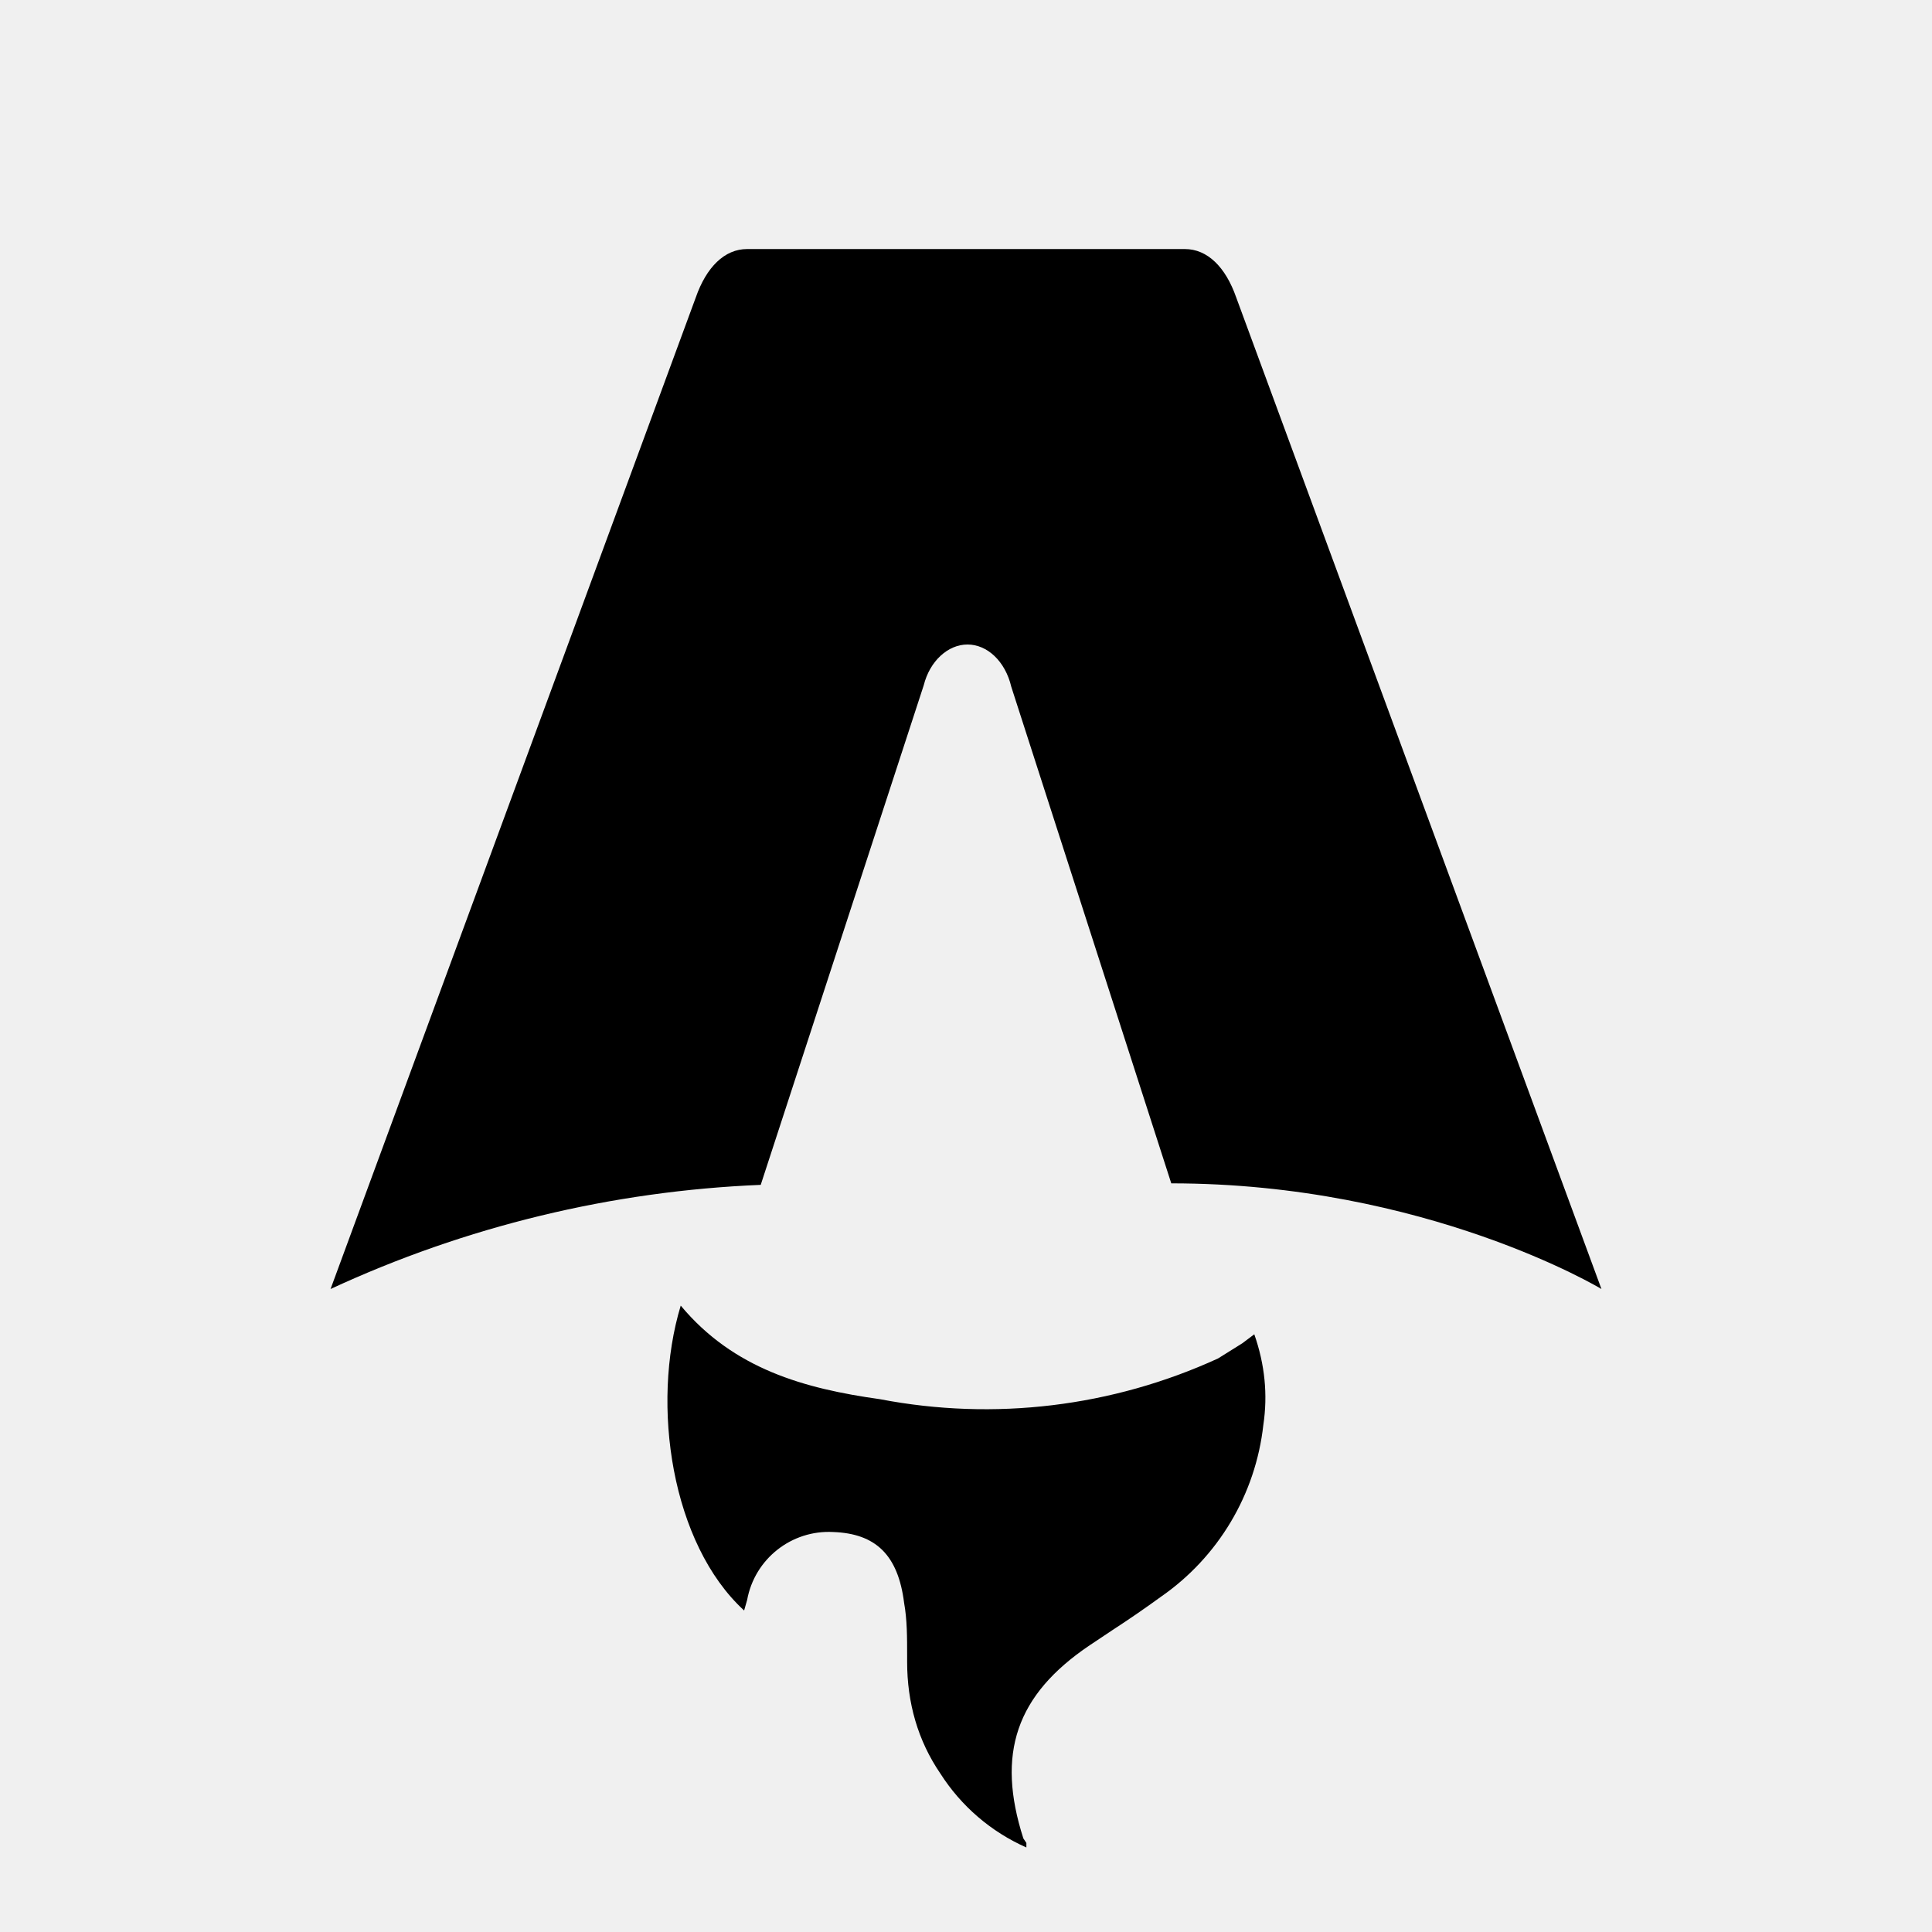
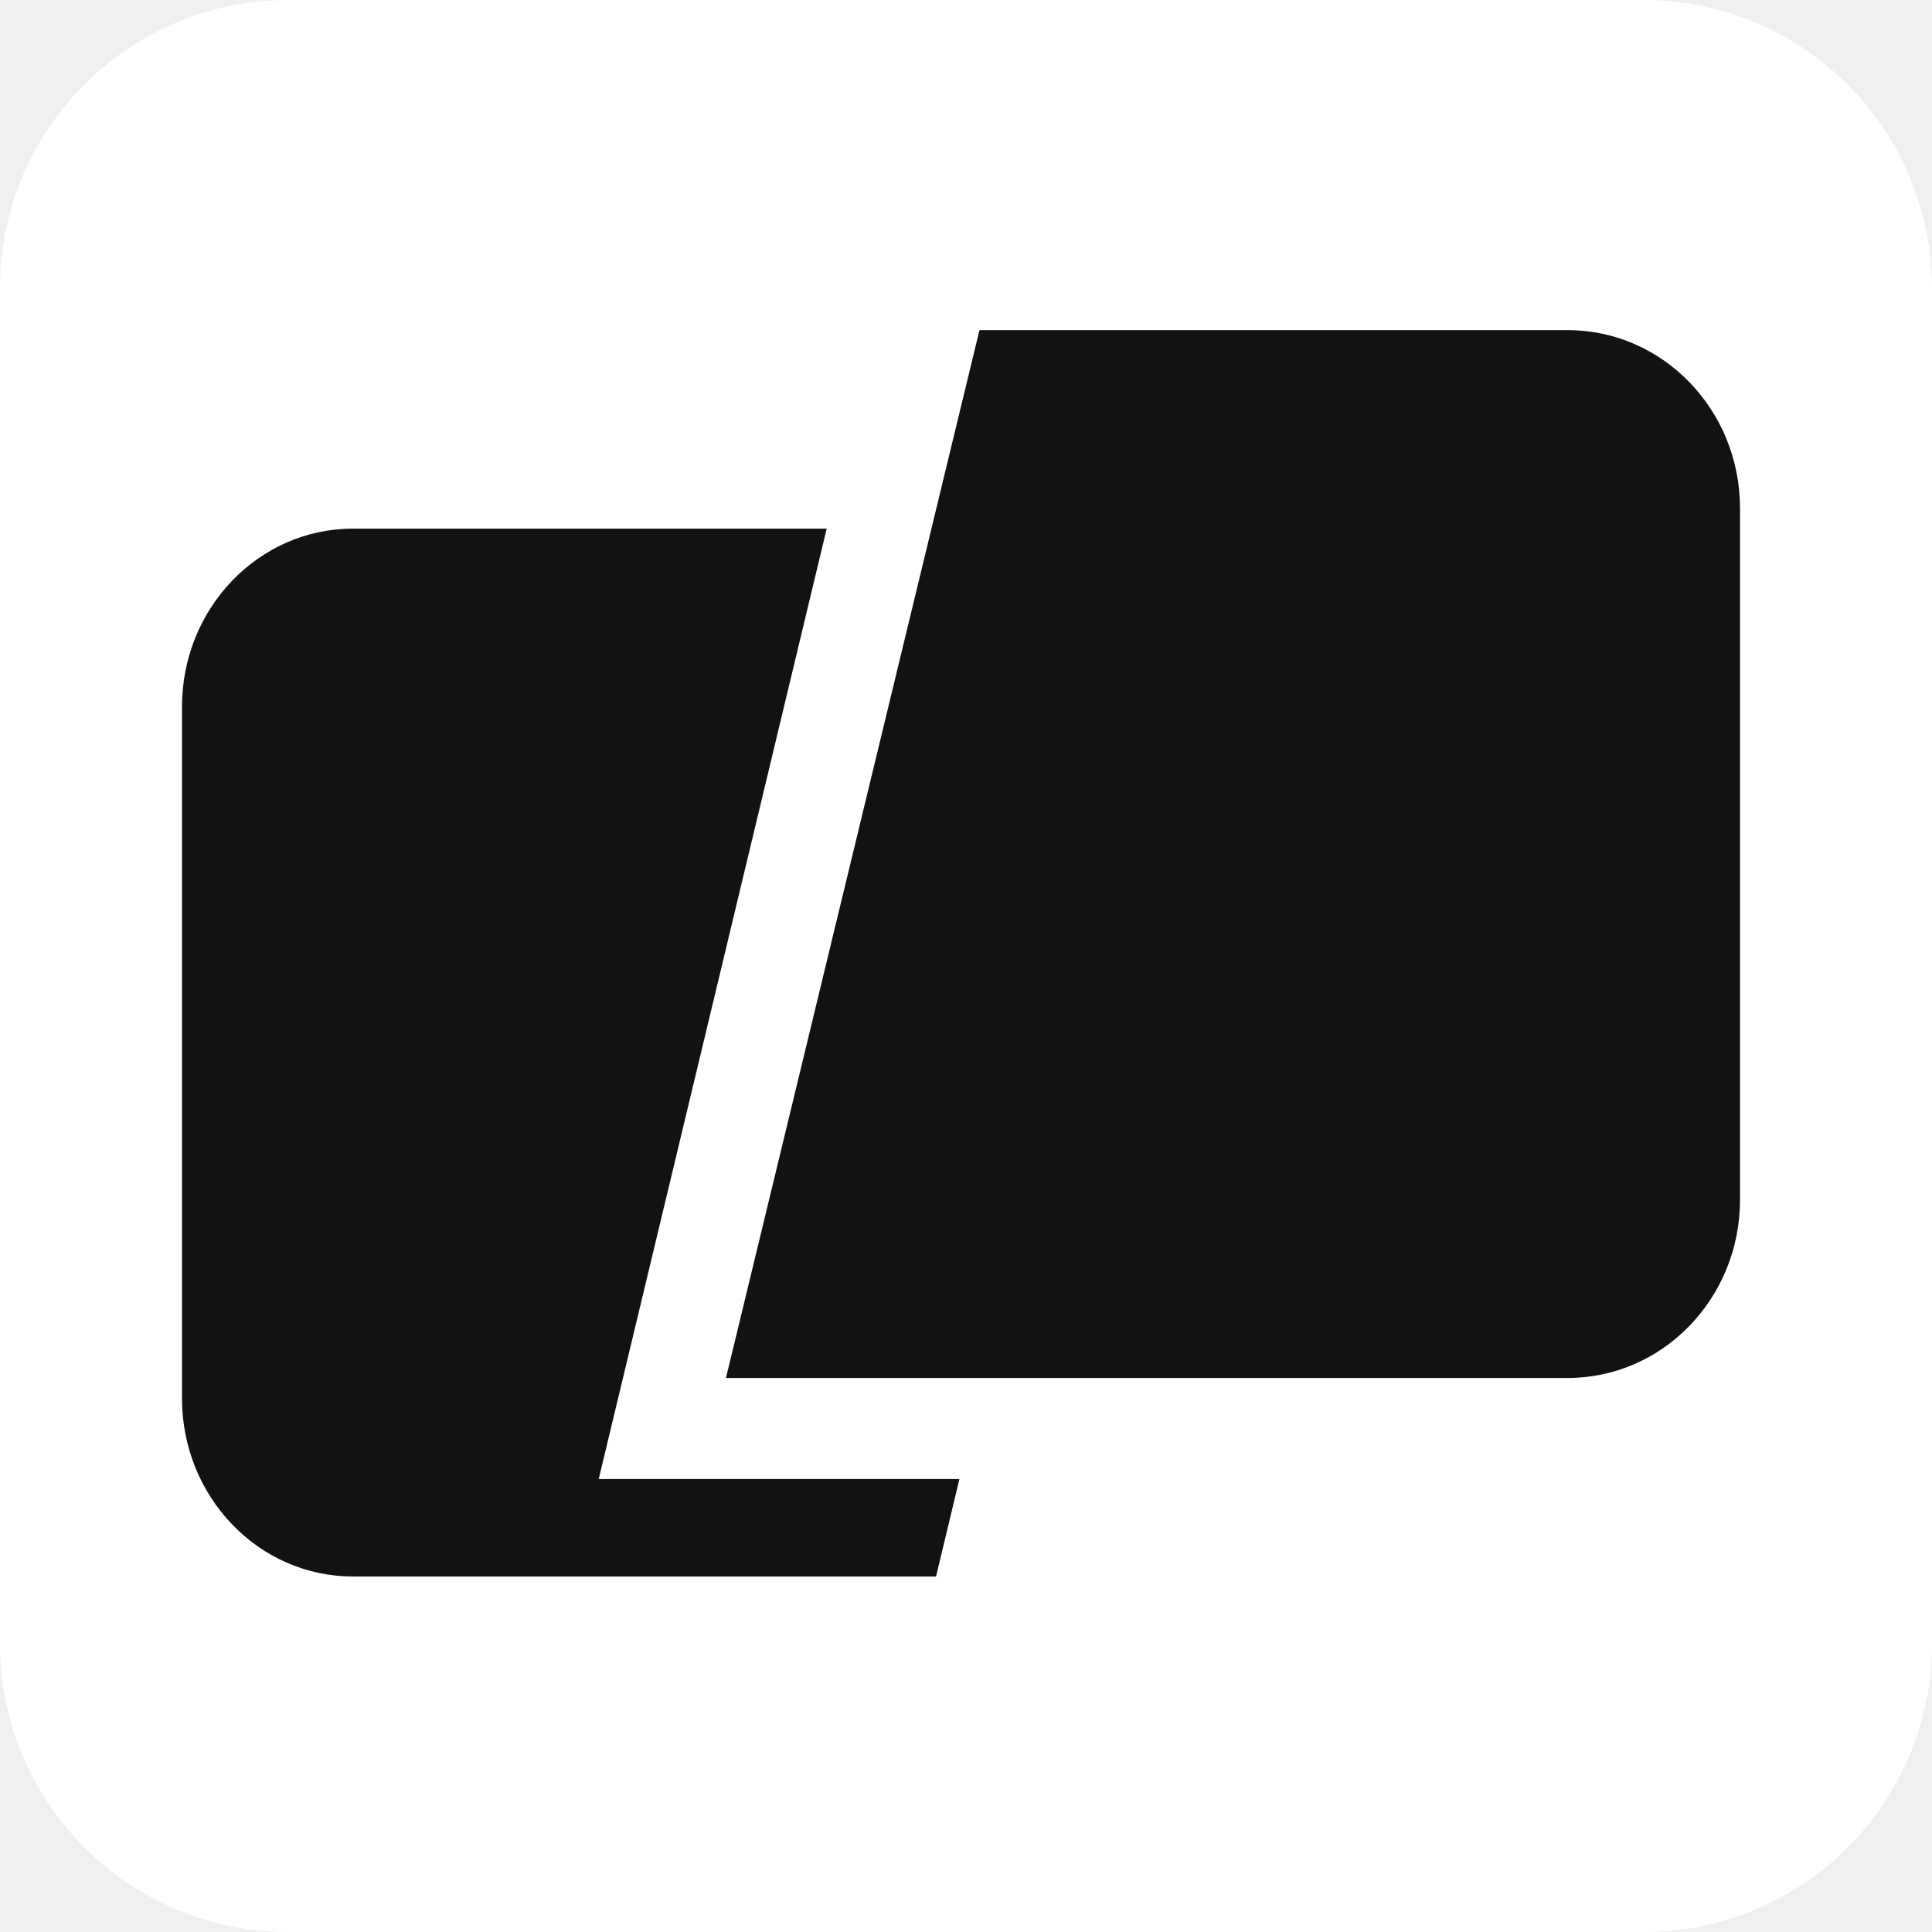
- <svg xmlns="http://www.w3.org/2000/svg" fill="none" viewBox="0 0 128 128">
-   <path d="M50.4 78.5a75.1 75.1 0 0 0-28.5 6.9l24.2-65.7c.7-2 1.9-3.2 3.4-3.2h29c1.5 0 2.7 1.2 3.4 3.2l24.2 65.7s-11.6-7-28.5-7L67 45.5c-.4-1.7-1.6-2.8-2.9-2.8-1.3 0-2.5 1.1-2.9 2.7L50.4 78.5Zm-1.1 28.2Zm-4.2-20.2c-2 6.6-.6 15.8 4.2 20.2a17.5 17.5 0 0 1 .2-.7 5.5 5.5 0 0 1 5.7-4.5c2.8.1 4.3 1.5 4.7 4.7.2 1.1.2 2.3.2 3.5v.4c0 2.7.7 5.2 2.2 7.4a13 13 0 0 0 5.7 4.9v-.3l-.2-.3c-1.8-5.6-.5-9.5 4.4-12.8l1.5-1a73 73 0 0 0 3.2-2.2 16 16 0 0 0 6.8-11.4c.3-2 .1-4-.6-6l-.8.6-1.6 1a37 37 0 0 1-22.4 2.7c-5-.7-9.7-2-13.2-6.2Z" />
-   <style>
-         path { fill: #000; }
-         @media (prefers-color-scheme: dark) {
-             path { fill: #FFF; }
-         }
-     </style>
+ <svg xmlns="http://www.w3.org/2000/svg" width="335" height="335" viewBox="0 0 335 335" fill="none">
+   <rect width="335" height="335" rx="50" fill="white" />
+   <path d="M169.835 57.242H271.818C288.327 57.242 301.71 71.071 301.71 88.13V208.048C301.71 225.107 288.327 238.936 271.818 238.936H125.877L169.835 57.242Z" fill="#121212" />
+   <path d="M143.346 91.664H61.193C44.825 91.664 31.556 105.493 31.556 122.552V242.469C31.556 259.528 44.825 273.357 61.193 273.357H162.306L166.361 256.454H103.818L143.346 91.664Z" fill="#121212" />
</svg>
